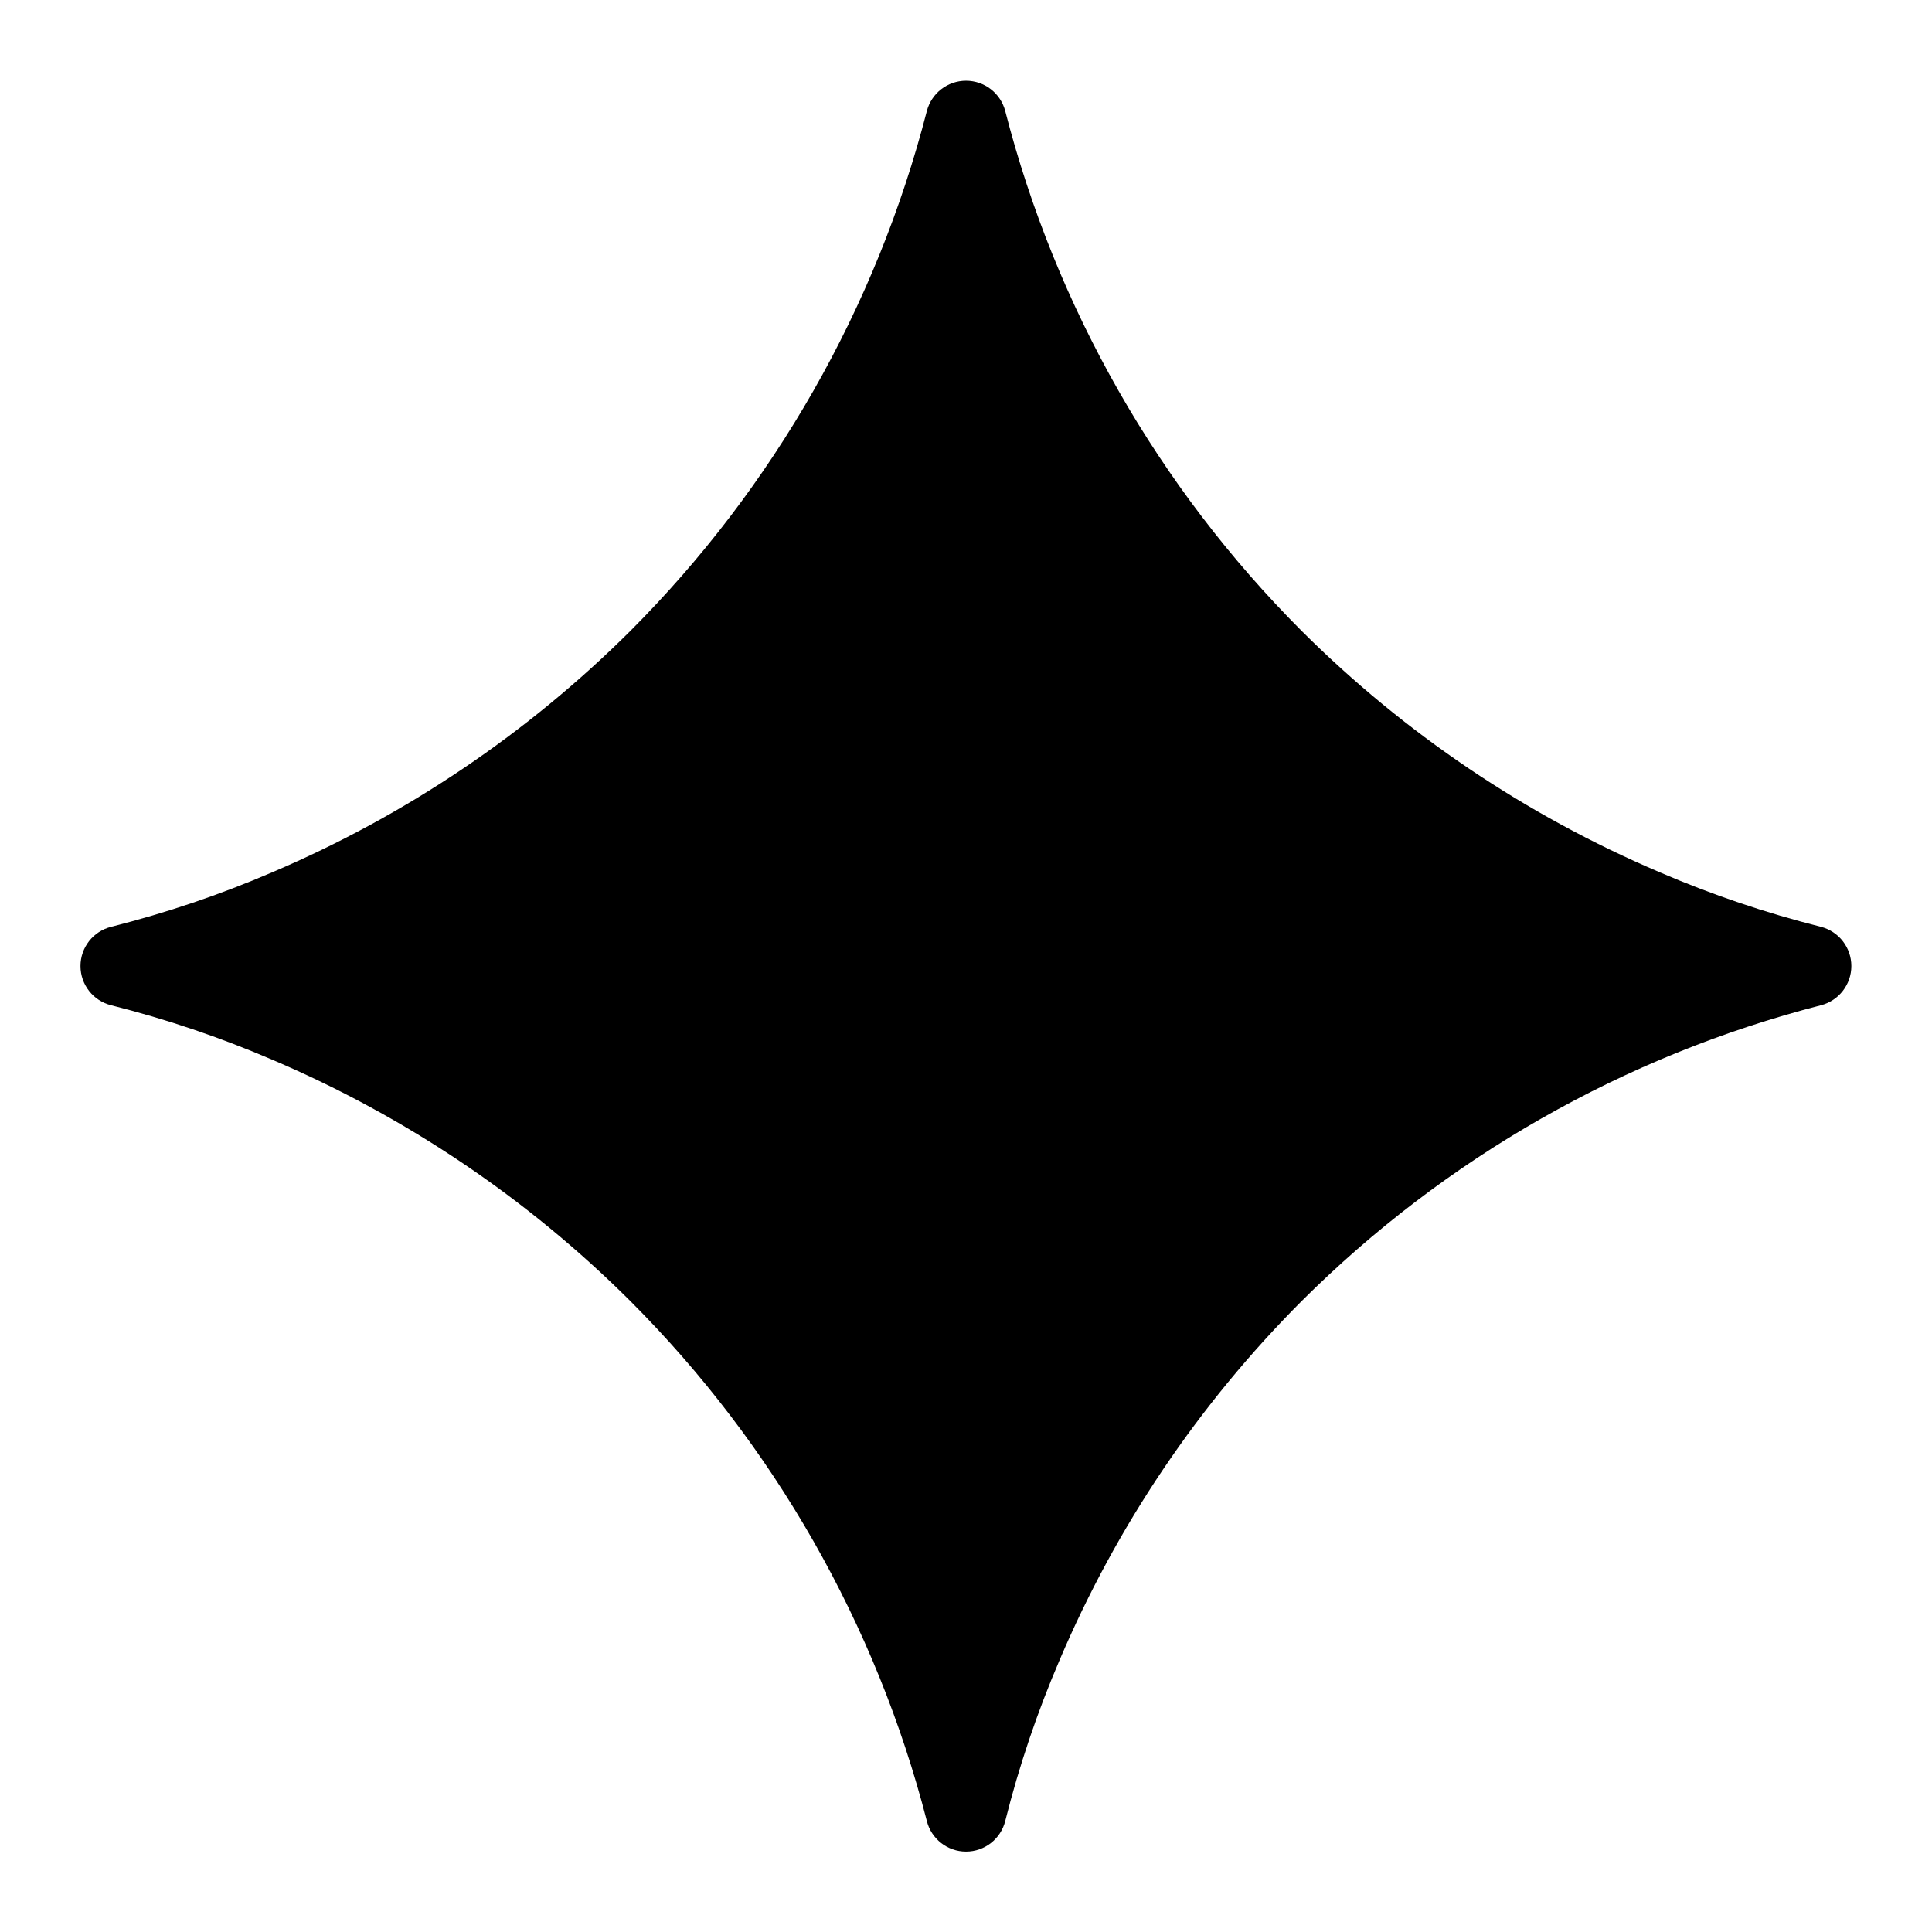
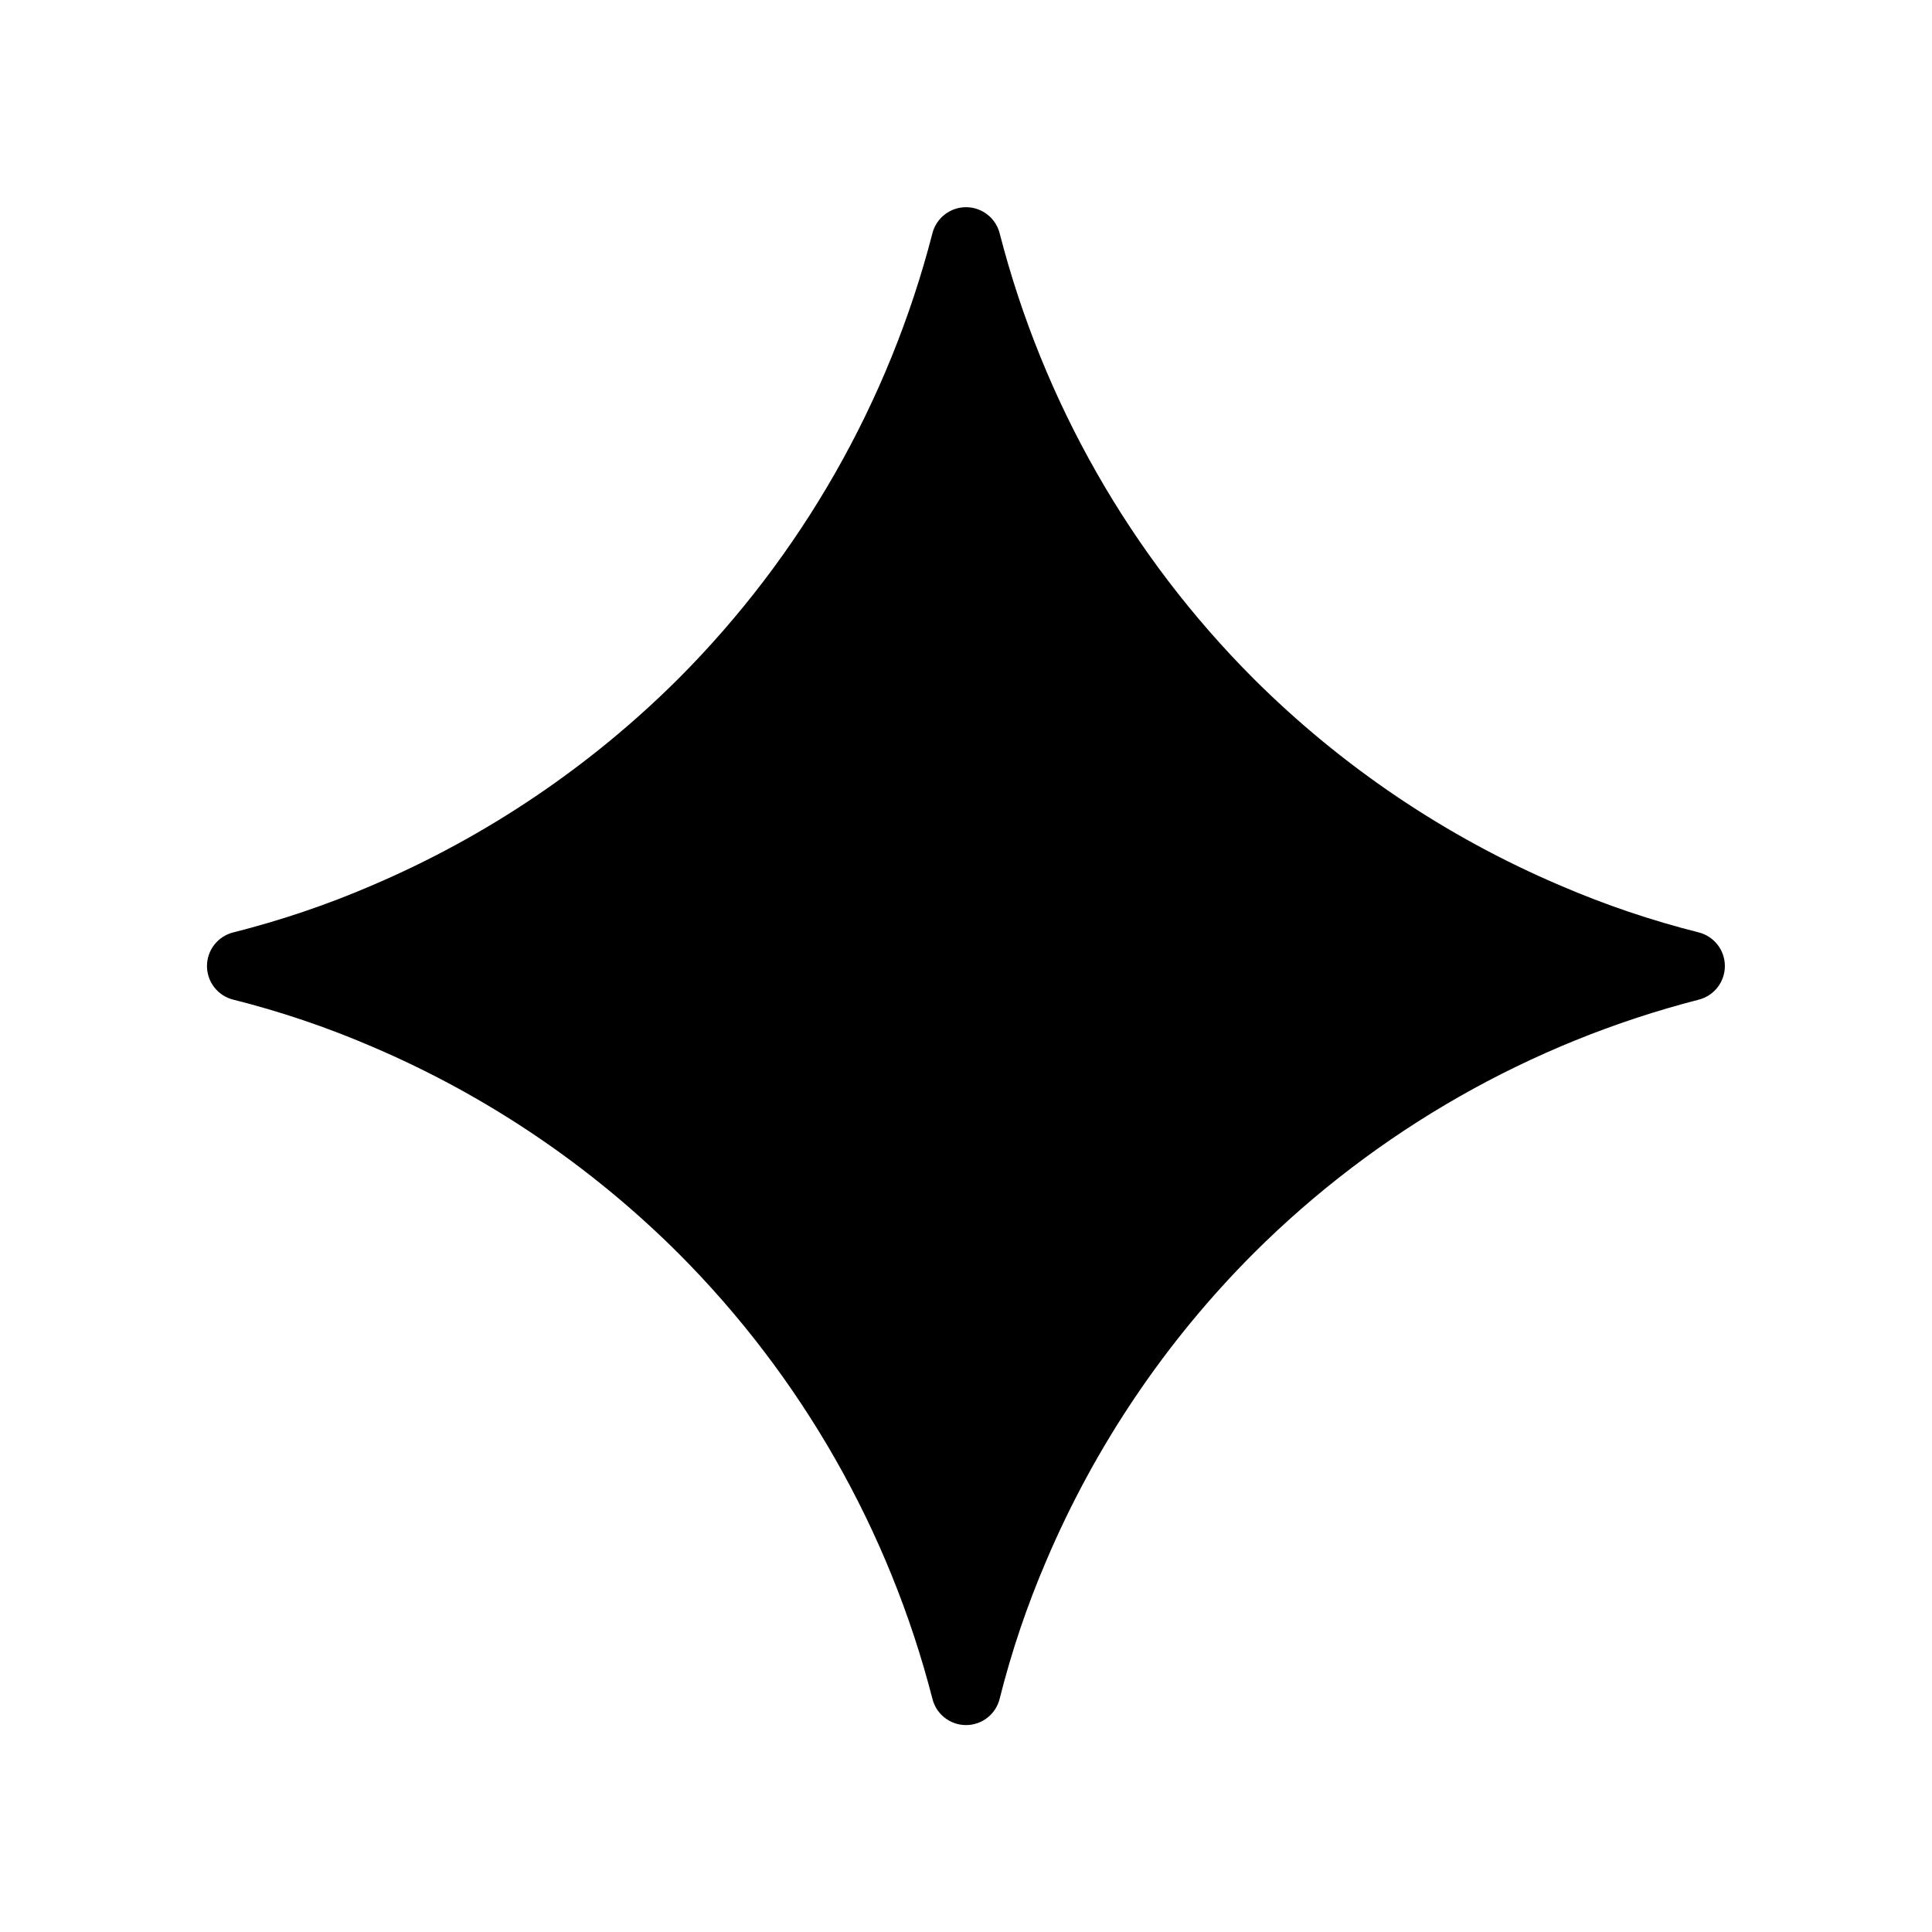
- <svg xmlns="http://www.w3.org/2000/svg" viewBox="0 0 24 24" fill="currentColor" fill-rule="evenodd" aria-hidden="true">
+ <svg xmlns="http://www.w3.org/2000/svg" viewBox="-2 -2 28 28" fill="currentColor" fill-rule="evenodd" aria-hidden="true">
  <path d="M20.616 10.835a14.147 14.147 0 01-4.45-3.001 14.111 14.111 0 01-3.678-6.452.503.503 0 00-.975 0 14.134 14.134 0 01-3.679 6.452 14.155 14.155 0 01-4.45 3.001c-.65.28-1.318.505-2.002.678a.502.502 0 000 .975c.684.172 1.35.397 2.002.677a14.147 14.147 0 014.45 3.001 14.112 14.112 0 013.679 6.453.502.502 0 00.975 0c.172-.685.397-1.351.677-2.003a14.145 14.145 0 013.001-4.45 14.113 14.113 0 016.453-3.678.503.503 0 000-.975 13.245 13.245 0 01-2.003-.678z" />
</svg>
